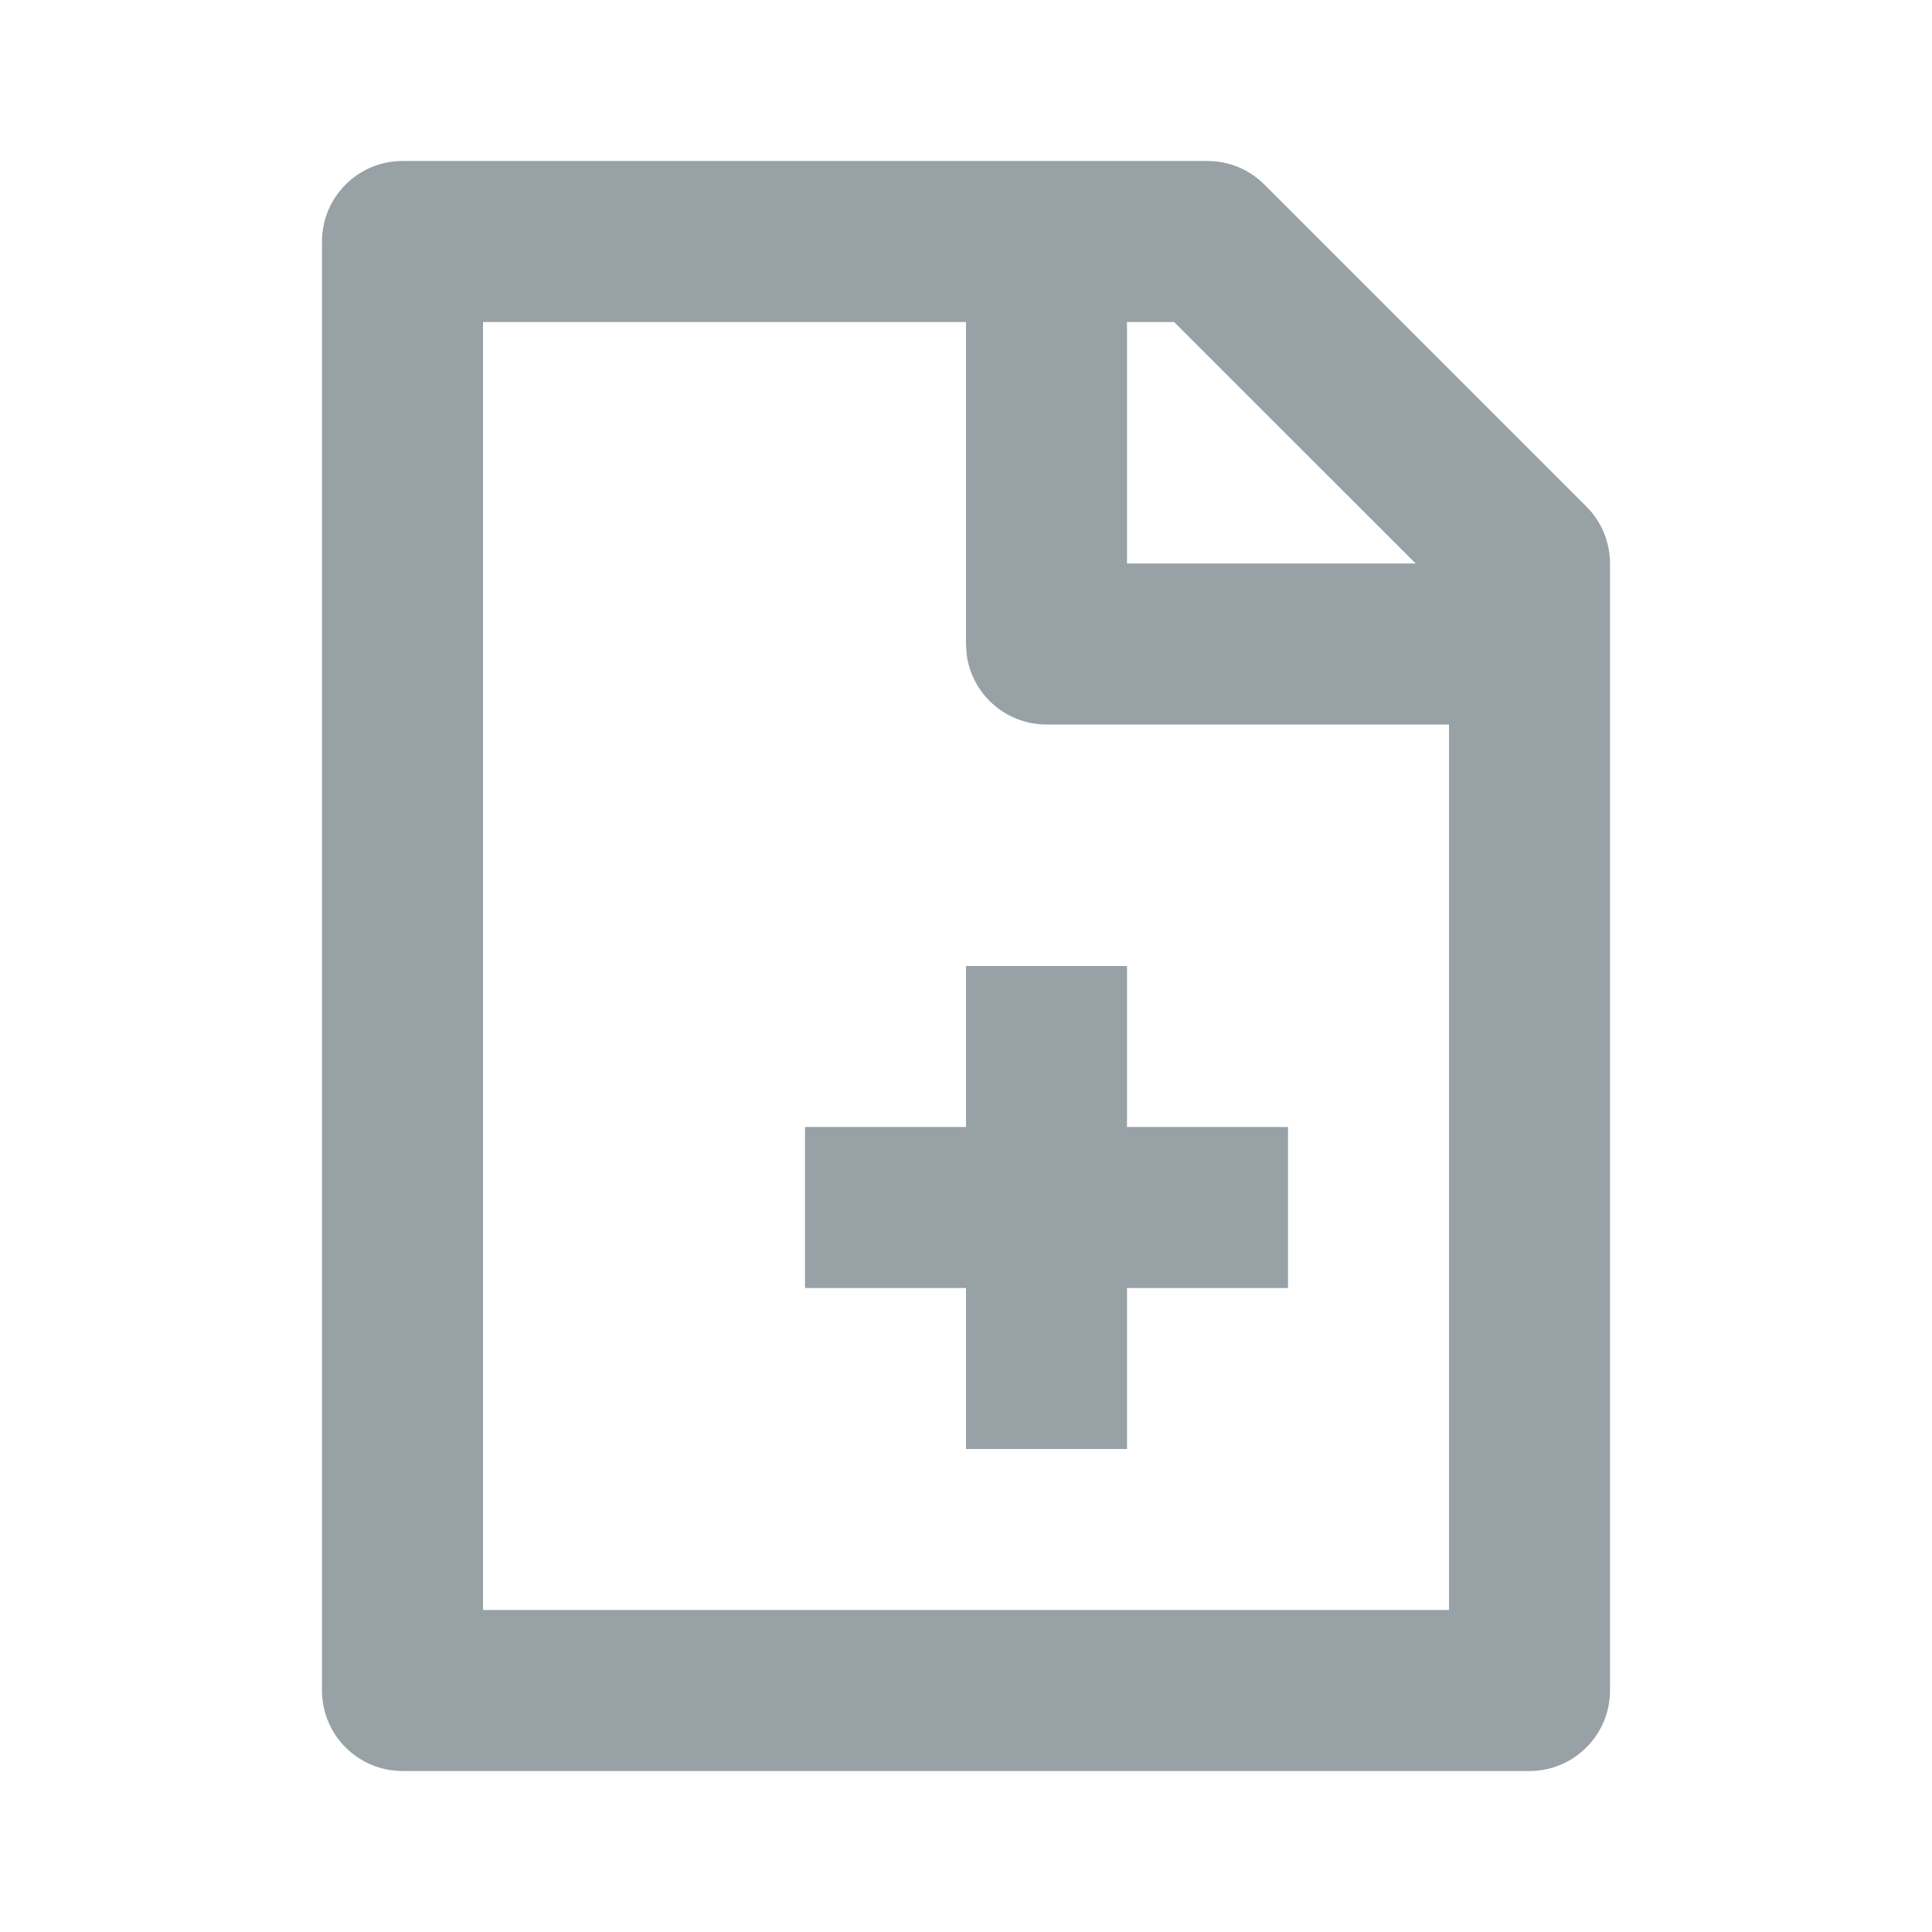
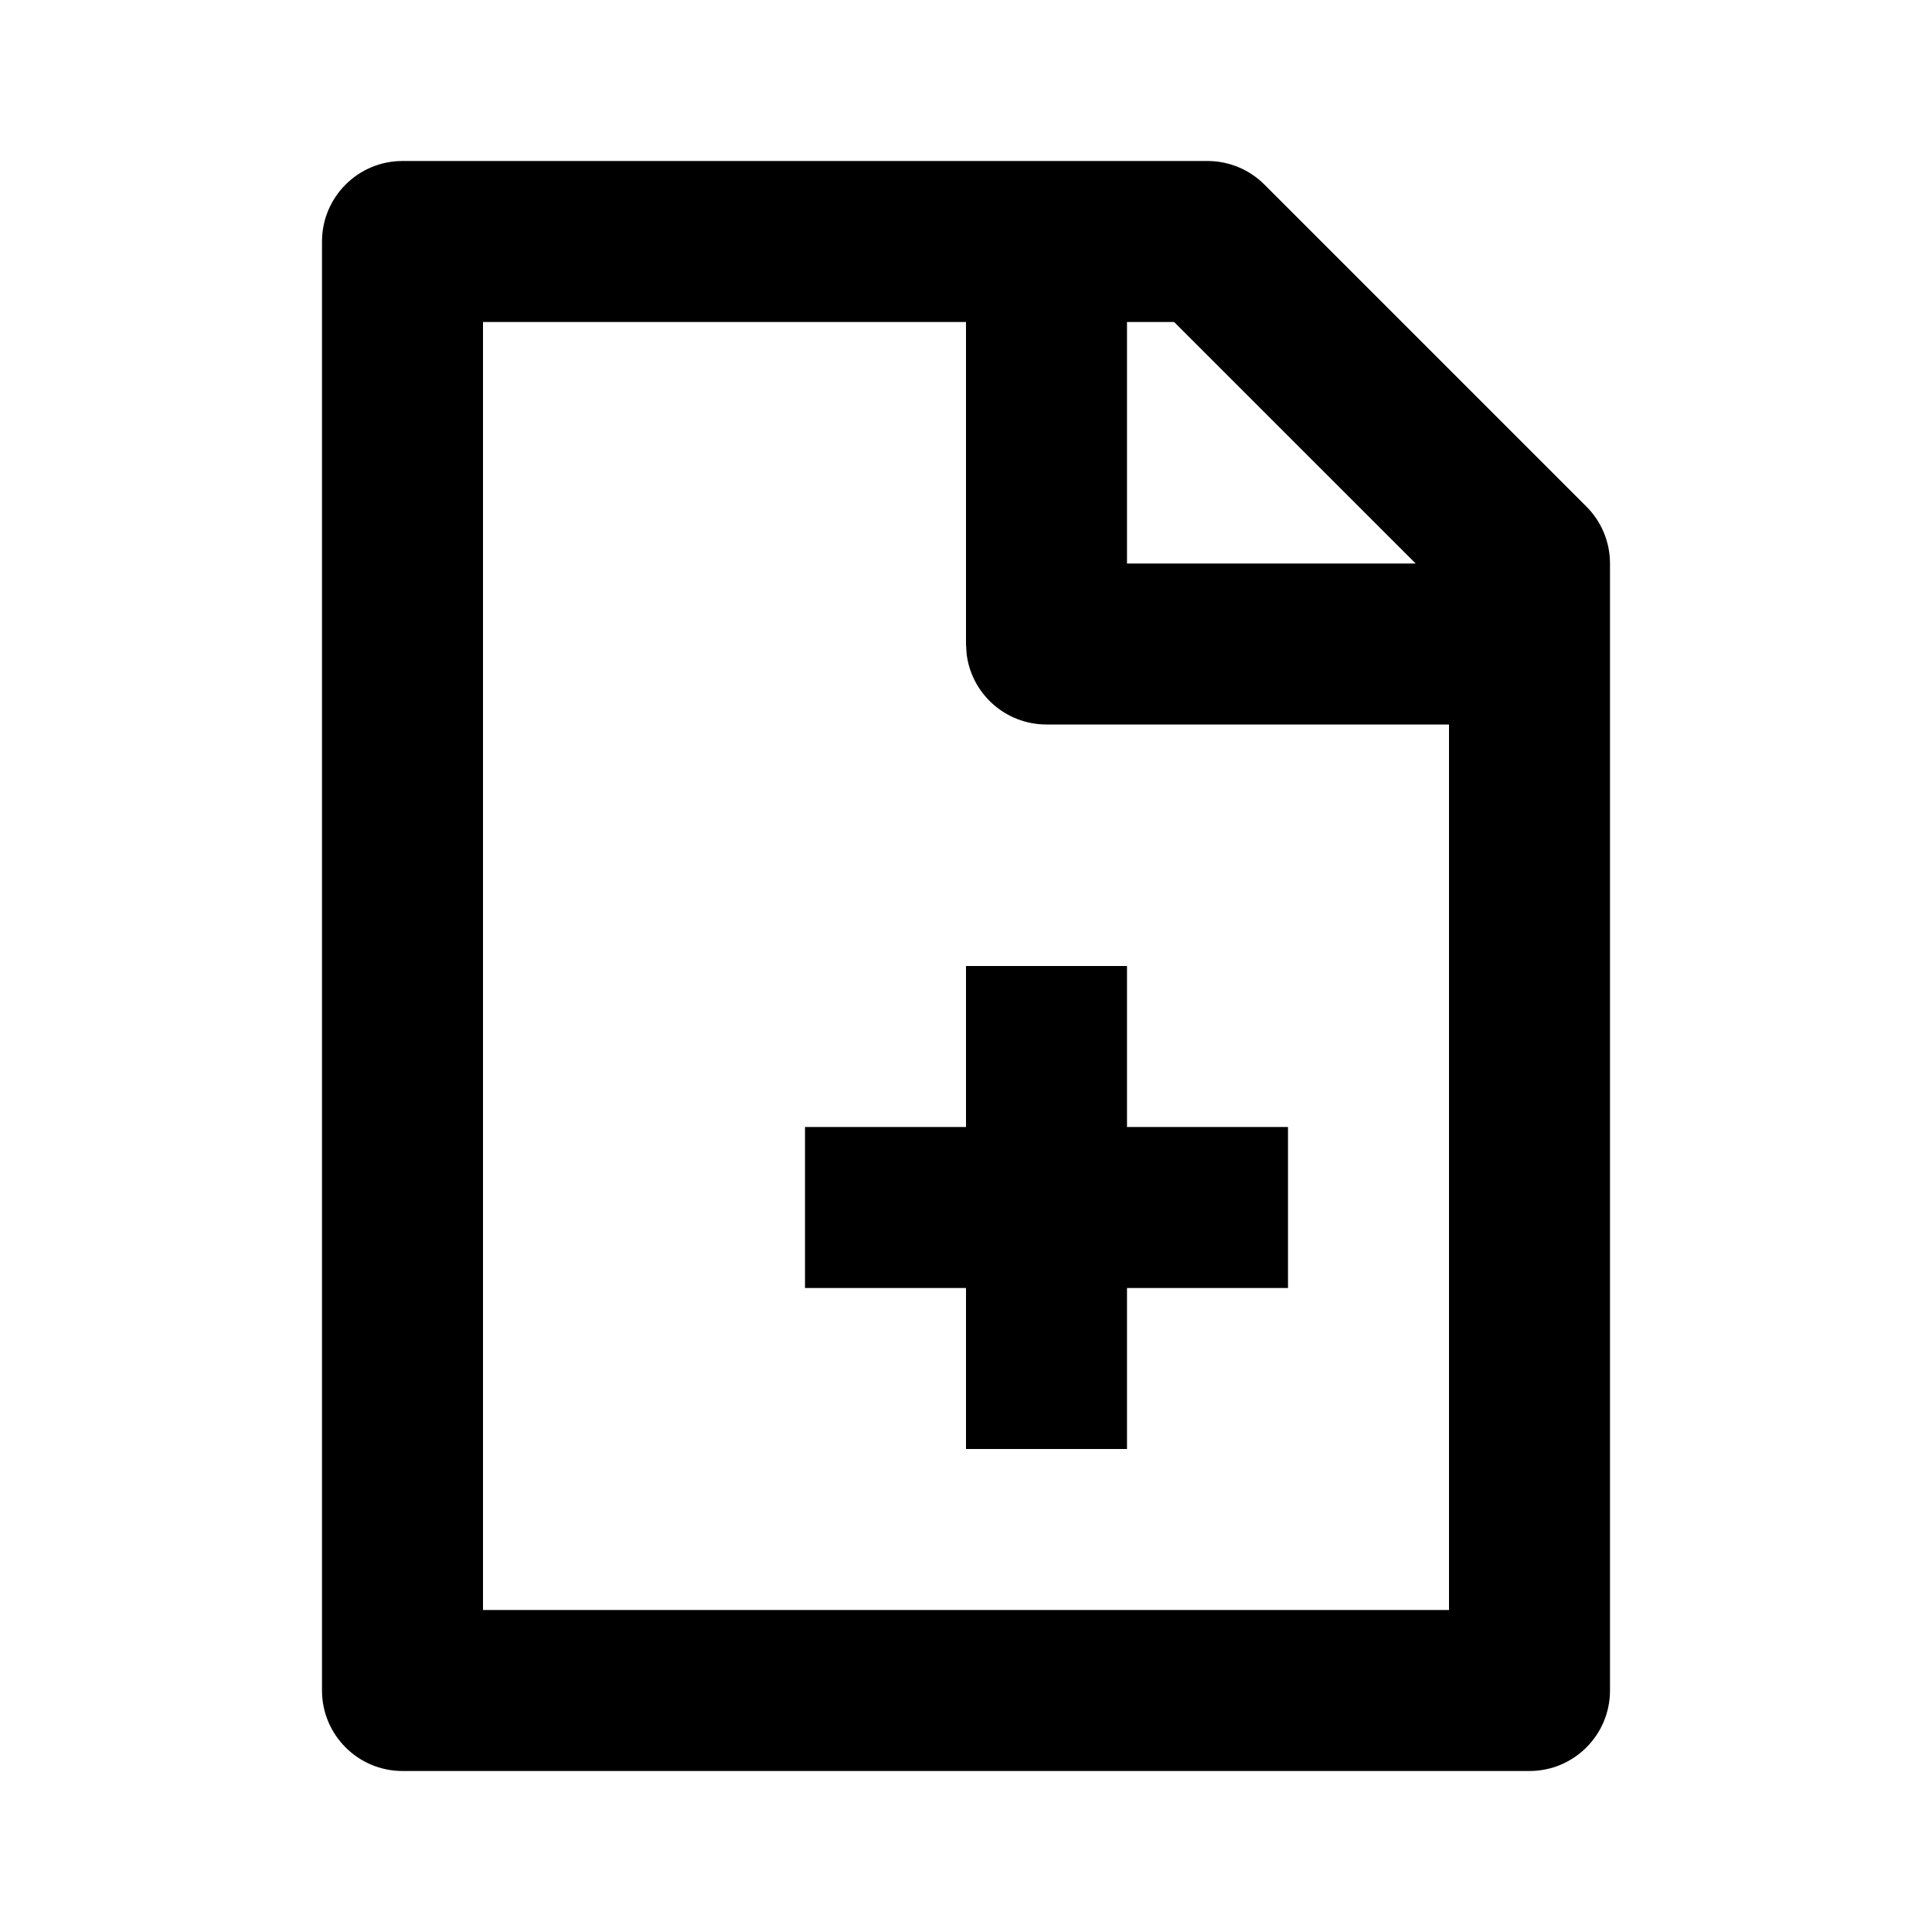
<svg xmlns="http://www.w3.org/2000/svg" width="24px" height="24px" viewBox="0 0 24 24" version="1.1">
  <g id="🎛-Styleguide" stroke="none" stroke-width="1" fill="none" fill-rule="evenodd">
-     <g id="Icons" transform="translate(-224, -560)" fill="#97A1A6">
+     <g id="Icons" transform="translate(-224, -560)" fill="currentColor">
      <g id="Icon" transform="translate(224, 560)">
        <path d="M15,2 C15.265,2 15.52,2.105 15.707,2.293 L15.707,2.293 L19.707,6.293 C19.895,6.48 20,6.735 20,7 L20,7 L20,21 C20,21.552 19.552,22 19,22 L19,22 L5,22 C4.448,22 4,21.552 4,21 L4,21 L4,3 C4,2.448 4.448,2 5,2 L5,2 Z M12,4 L6,4 L6,20 L18,20 L18,9 L13,9 C12.487,9 12.064,8.614 12.007,8.117 L12,8 L12,4 Z M14,12 L14,14 L16,14 L16,16 L14,16 L14,18 L12,18 L12,16 L10,16 L10,14 L12,14 L12,12 L14,12 Z M14.585,4 L14,4 L14,7 L17.586,7 L14.585,4 Z" id="★-Icon" />
      </g>
    </g>
  </g>
</svg>
